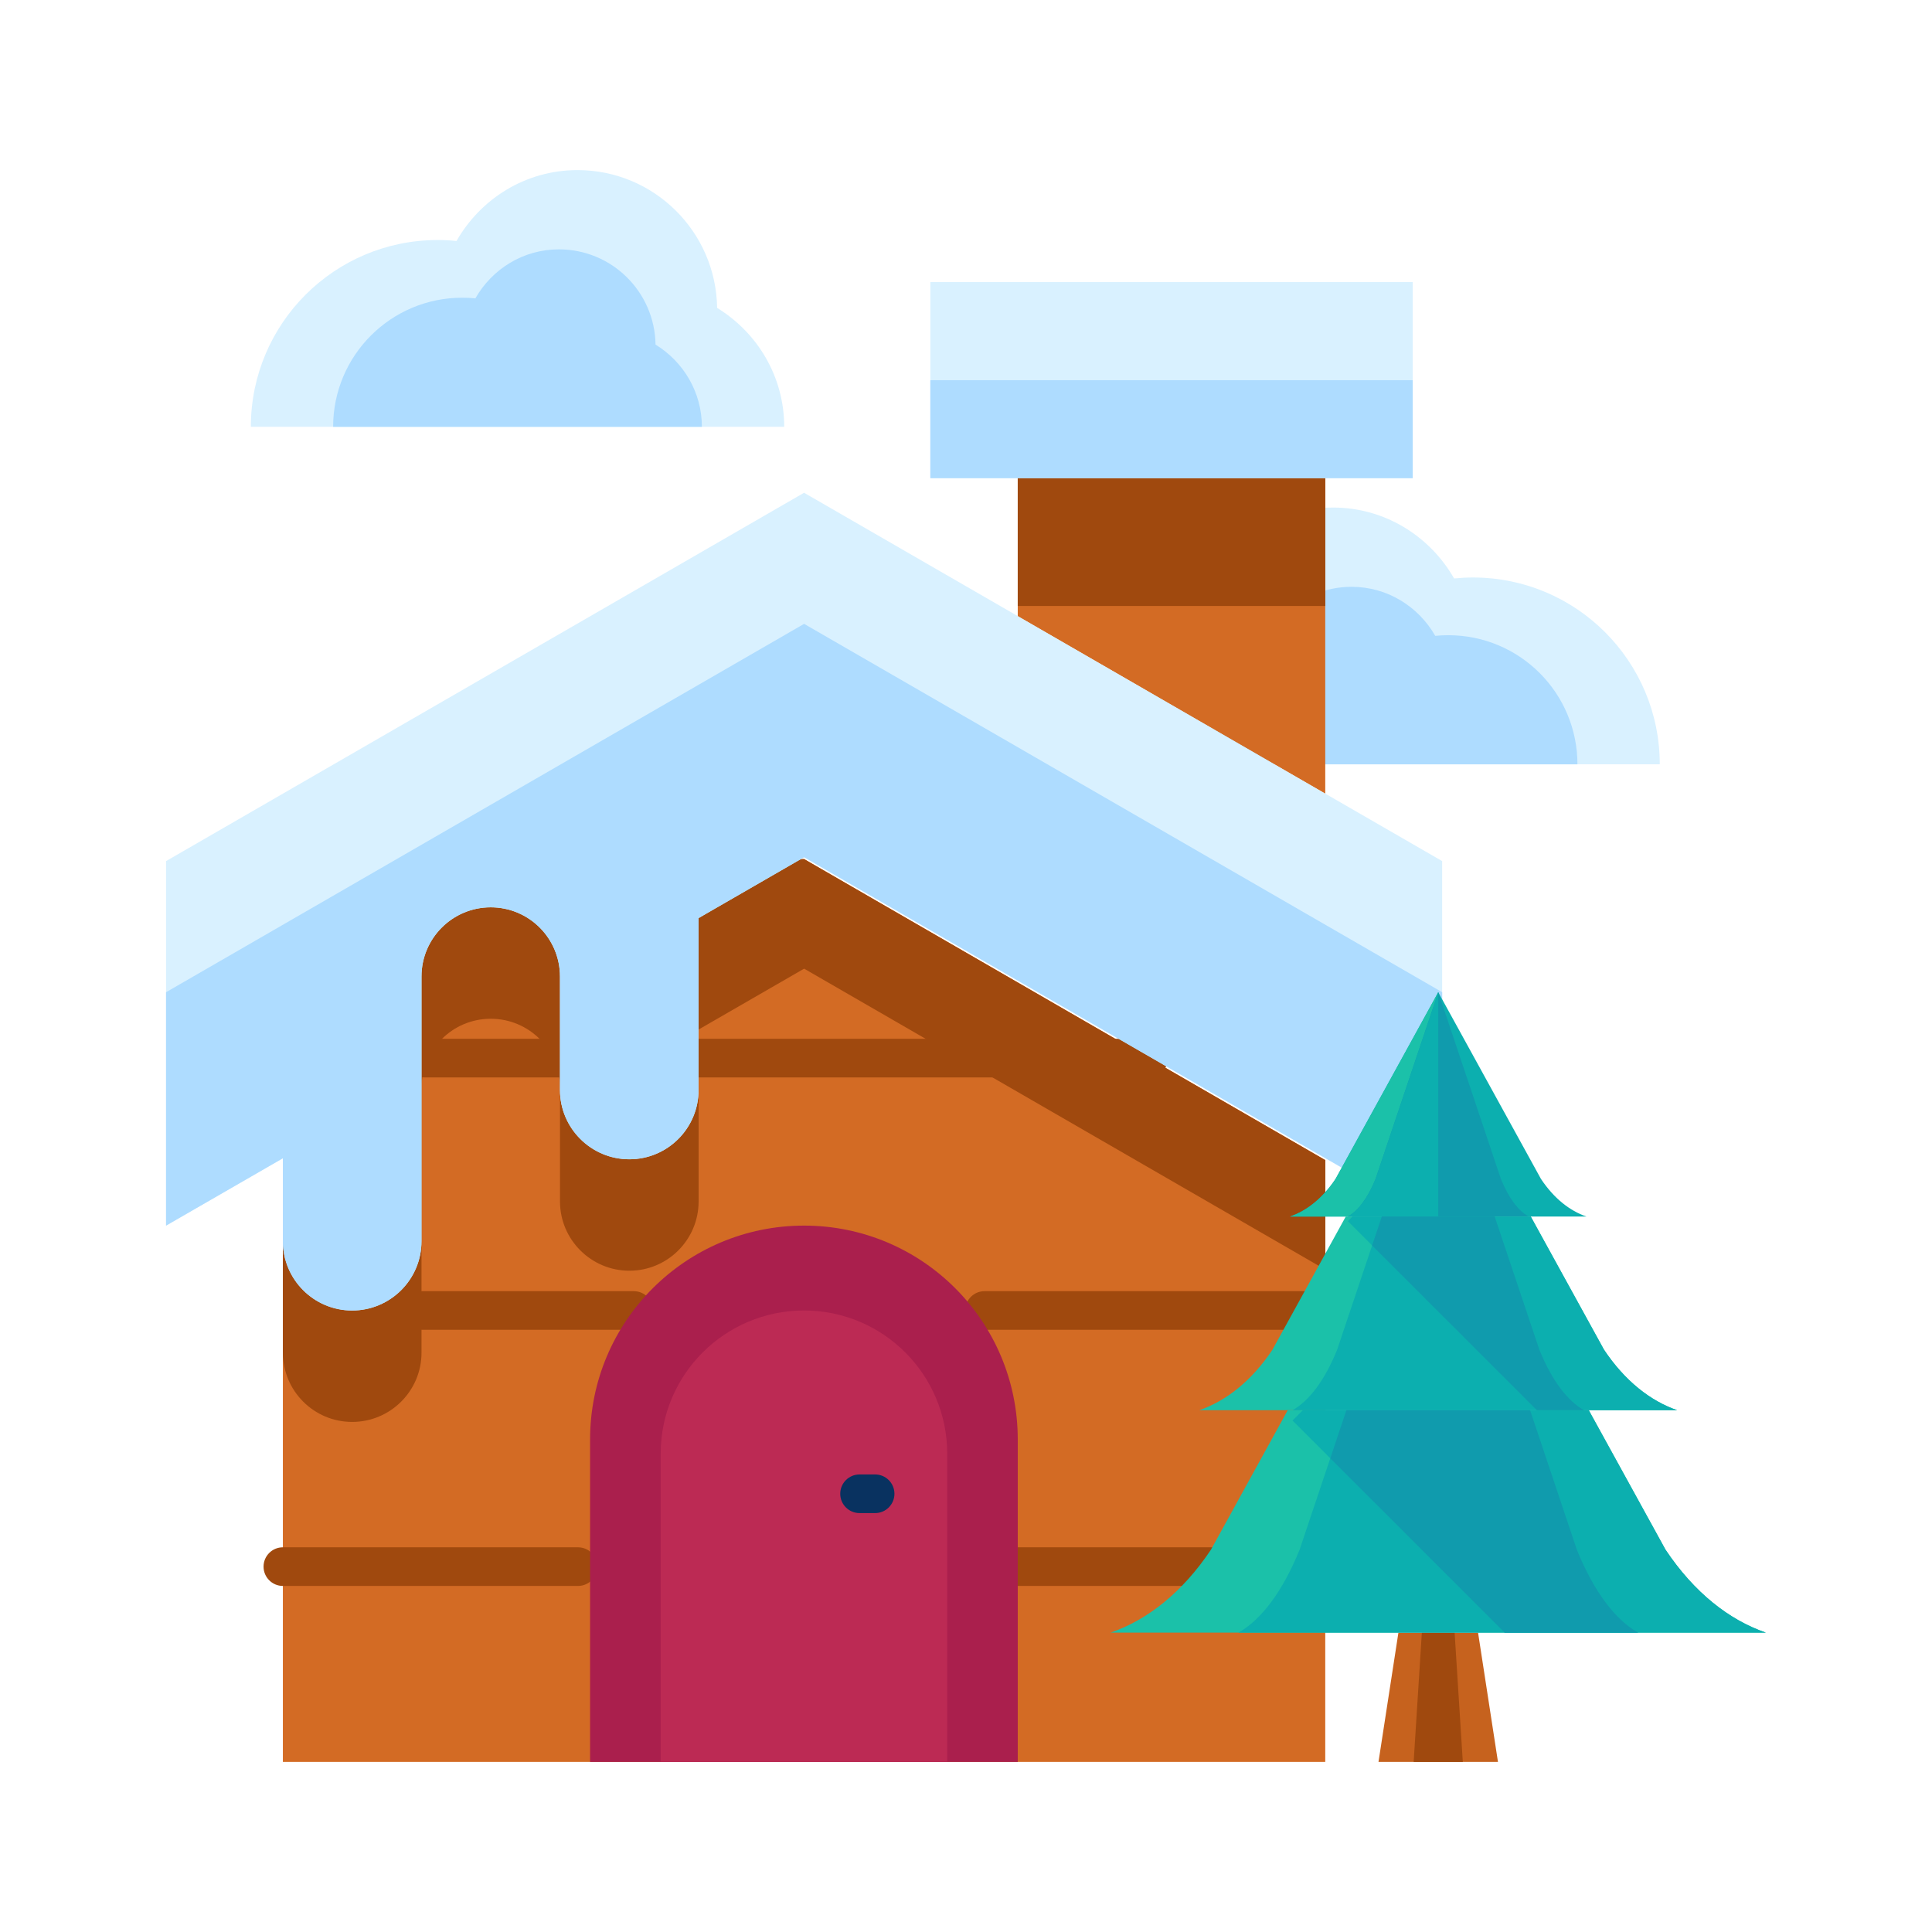
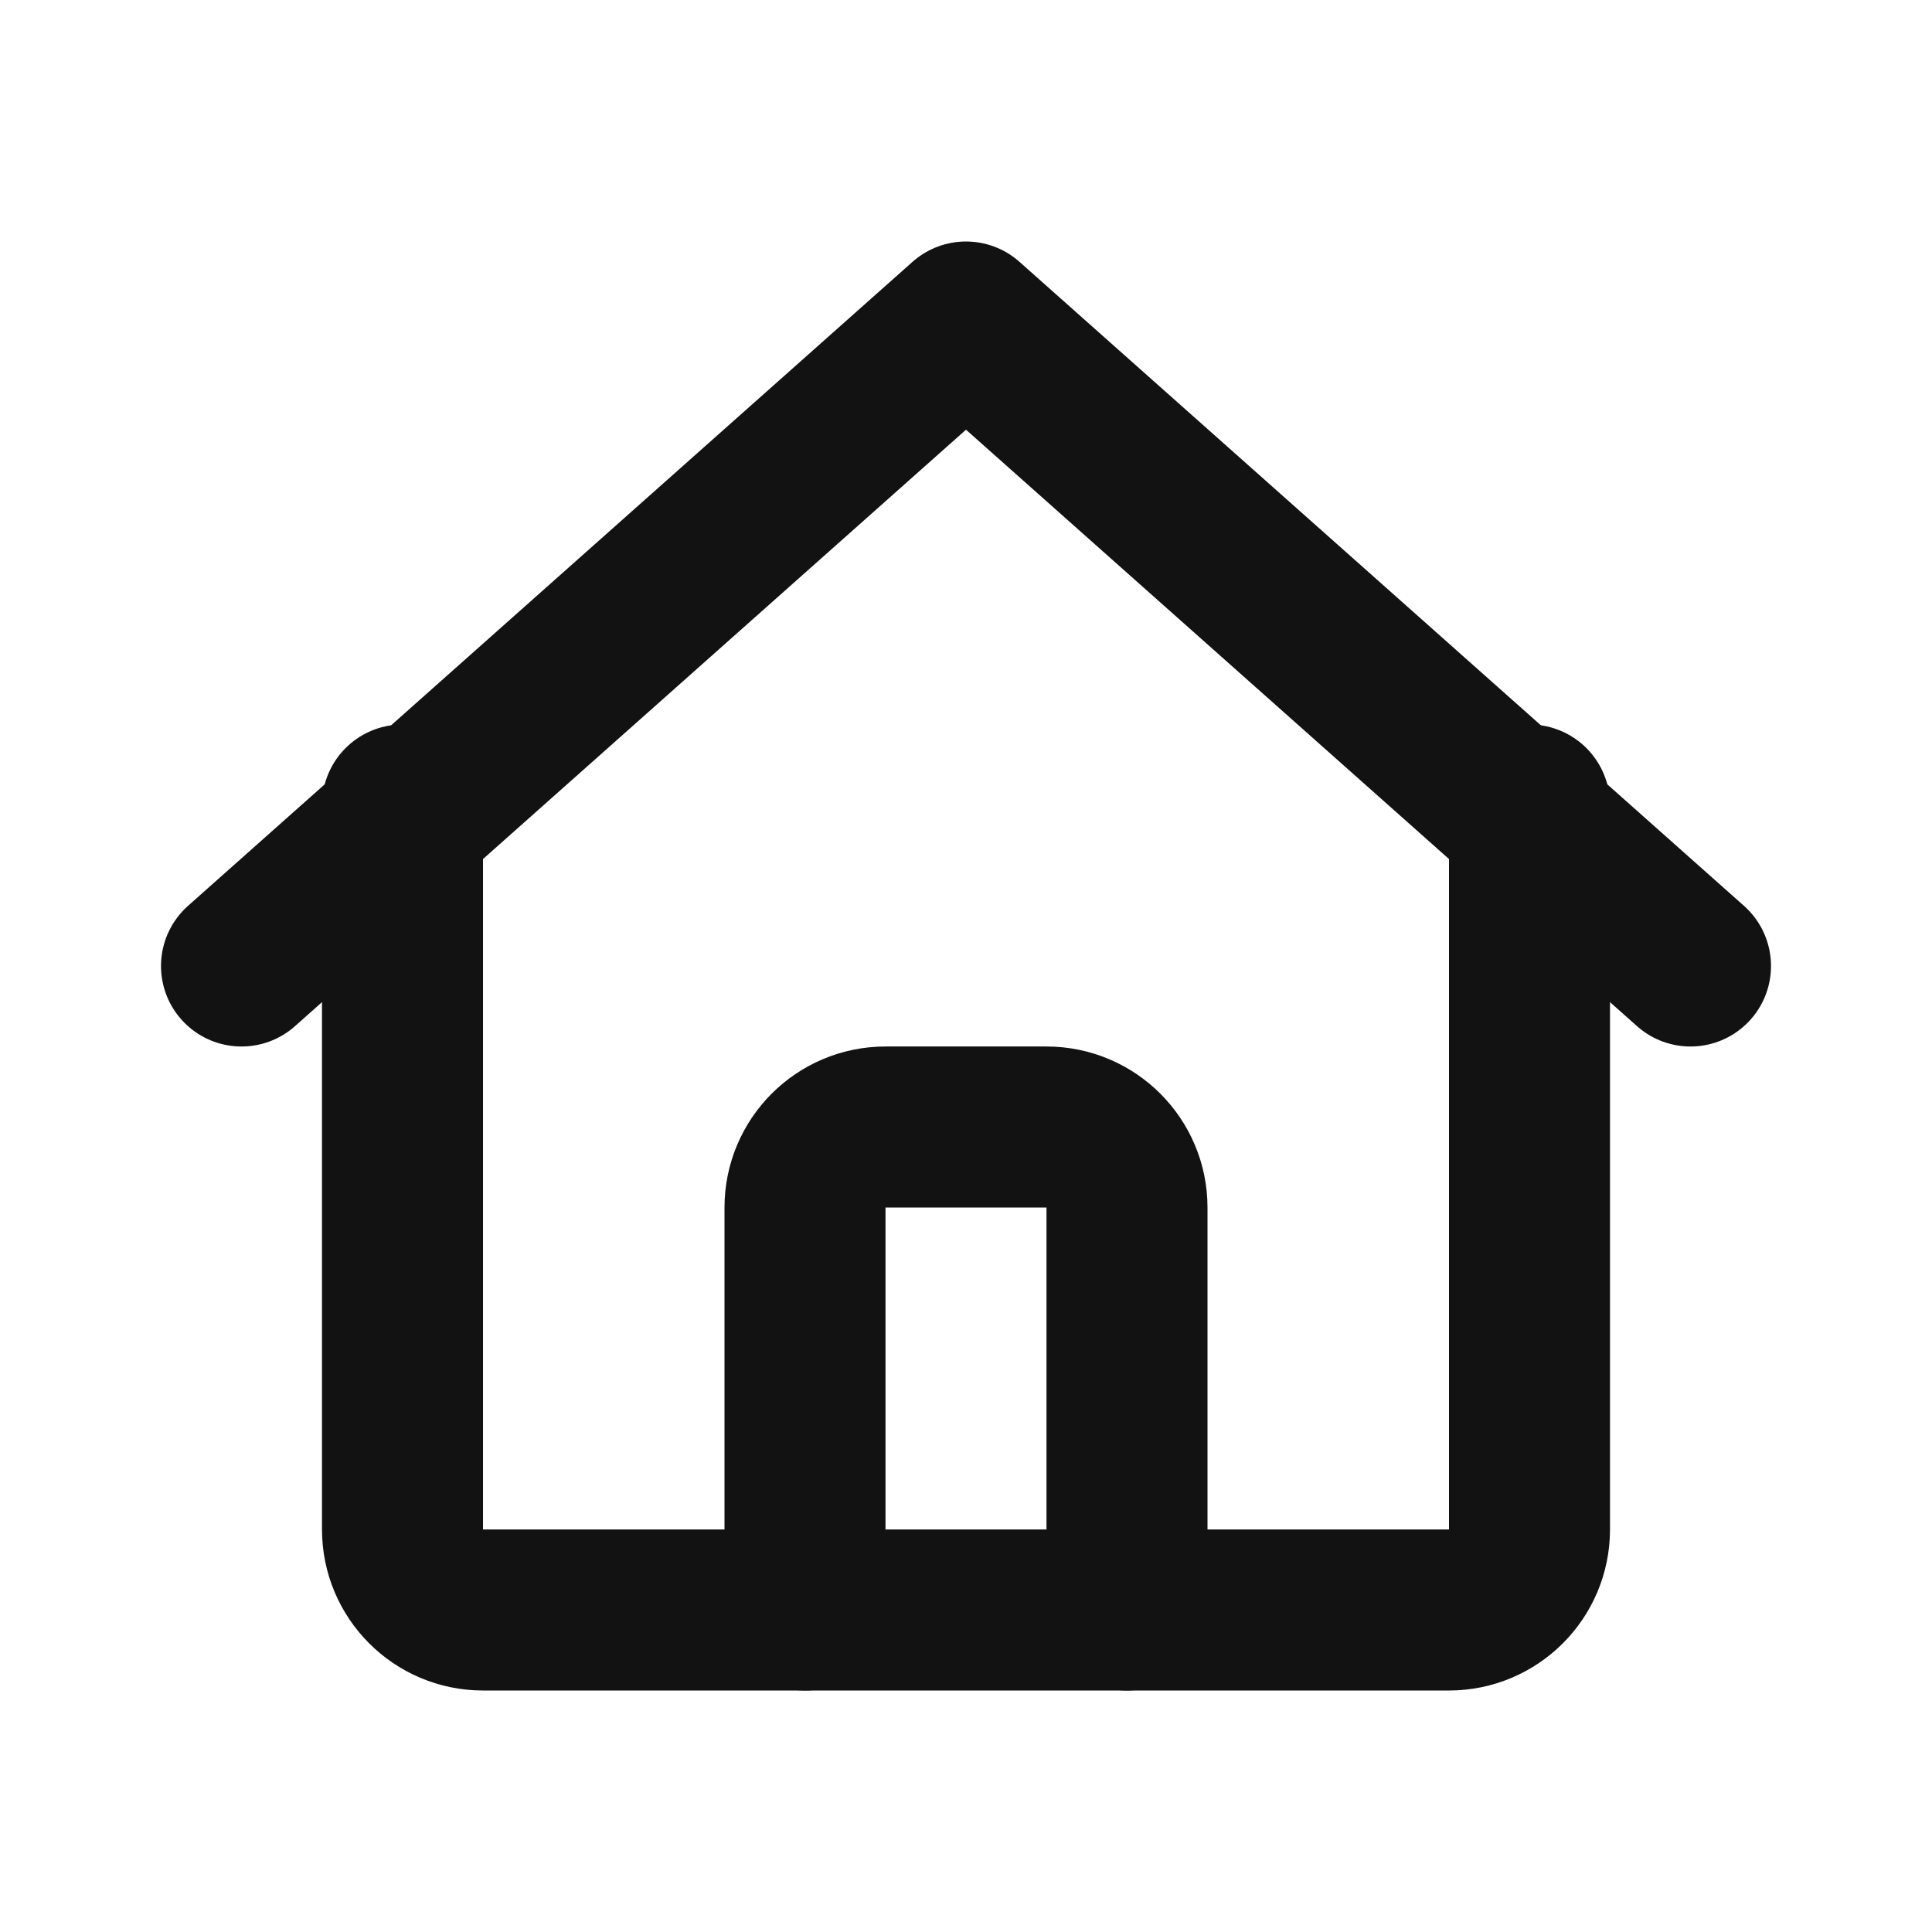
- <svg xmlns="http://www.w3.org/2000/svg" enable-background="new 0 0 75 75" height="75px" id="Layer_1" version="1.1" viewBox="0 0 75 75" width="75px" xml:space="preserve">
-   <g>
-     <g>
-       <path d="M46.329,25.055c0.043-2.961,2.449-5.352,5.42-5.352c2.02,0,3.762,1.117,4.699,2.752    c0.24-0.023,0.486-0.037,0.732-0.037c4.006,0,7.252,3.246,7.252,7.252h-9.85h-4.656h-6.203    C43.724,27.711,44.772,26.01,46.329,25.055z" fill="#D9F1FF" />
-       <path d="M48.72,26.479c0.031-2.047,1.695-3.699,3.75-3.699c1.395,0,2.6,0.773,3.246,1.904    c0.168-0.018,0.338-0.025,0.508-0.025c2.77,0,5.012,2.242,5.012,5.012h-6.809h-3.219h-4.287    C46.921,28.314,47.644,27.139,48.72,26.479z" fill="#AEDCFF" />
-     </g>
-     <g>
-       <path d="M27.839,11.953c-0.043-2.961-2.451-5.35-5.42-5.35c-2.02,0-3.762,1.115-4.697,2.752    c-0.24-0.025-0.486-0.037-0.734-0.037c-4.004,0-7.25,3.246-7.25,7.25h9.846h4.656h6.203    C30.442,14.609,29.396,12.908,27.839,11.953z" fill="#D9F1FF" />
-       <path d="M25.448,13.377c-0.031-2.047-1.695-3.697-3.75-3.697c-1.395,0-2.6,0.771-3.244,1.902    c-0.168-0.018-0.338-0.025-0.508-0.025c-2.77,0-5.014,2.242-5.014,5.012h6.809h3.219h4.287    C27.247,15.215,26.522,14.037,25.448,13.377z" fill="#AEDCFF" />
-     </g>
-     <g>
-       <g>
-         <g>
-           <g>
-             <polygon fill="#D36B24" points="31.214,33.348 10.981,34.178 10.981,68.396 51.446,68.396 51.446,45.035      " />
-             <g>
-               <path d="M44.593,41.826H27.118c-0.414,0-0.75-0.336-0.75-0.75s0.336-0.75,0.75-0.75h17.475        c0.414,0,0.75,0.336,0.75,0.75S45.007,41.826,44.593,41.826z" fill="#A0490E" />
-             </g>
-             <g>
-               <path d="M21.737,41.826h-5.24c-0.414,0-0.75-0.336-0.75-0.75s0.336-0.75,0.75-0.75h5.24        c0.414,0,0.75,0.336,0.75,0.75S22.151,41.826,21.737,41.826z" fill="#A0490E" />
-             </g>
-             <g>
-               <path d="M24.603,51.623H11.845c-0.414,0-0.75-0.336-0.75-0.75s0.336-0.75,0.75-0.75h12.758        c0.414,0,0.75,0.336,0.75,0.75S25.017,51.623,24.603,51.623z" fill="#A0490E" />
-             </g>
-             <g>
-               <path d="M50.972,51.623H38.22c-0.414,0-0.75-0.336-0.75-0.75s0.336-0.75,0.75-0.75h12.752        c0.414,0,0.75,0.336,0.75,0.75S51.386,51.623,50.972,51.623z" fill="#A0490E" />
-             </g>
-             <g>
-               <path d="M50.972,61.566H39.509c-0.414,0-0.75-0.336-0.75-0.75s0.336-0.75,0.75-0.75h11.463        c0.414,0,0.75,0.336,0.75,0.75S51.386,61.566,50.972,61.566z" fill="#A0490E" />
-             </g>
-             <g>
-               <path d="M22.438,61.566H10.981c-0.414,0-0.75-0.336-0.75-0.75s0.336-0.75,0.75-0.75h11.457        c0.414,0,0.75,0.336,0.75,0.75S22.853,61.566,22.438,61.566z" fill="#A0490E" />
-             </g>
-             <path d="M12.769,34.104l-1.787,1.031v14.154v3.221c0,1.484,1.203,2.689,2.688,2.689       c1.486,0,2.693-1.205,2.693-2.689v-6.332v-2.135v-1.807c0-1.484,1.201-2.688,2.688-2.688s2.688,1.203,2.688,2.688v0.836v3.568       c0,1.482,1.207,2.689,2.693,2.689s2.688-1.207,2.688-2.689v-6.674l4.096-2.363l20.232,11.682v-4.25L31.214,33.348       L12.769,34.104z" fill="#A0490E" />
-             <path d="M31.214,47.578c-4.586,0-8.307,3.717-8.307,8.299v12.52h16.602v-12.52       C39.509,51.295,35.802,47.578,31.214,47.578z" fill="#AA1F4D" />
-             <path d="M31.212,50.873c-3.072,0-5.564,2.49-5.564,5.559v11.965h11.123V56.432       C36.771,53.363,34.284,50.873,31.212,50.873z" fill="#BC2A54" />
-           </g>
-           <polygon fill="#D36B24" points="51.446,30.812 51.446,18.562 39.509,18.562 39.509,23.922     " />
-           <rect fill="#D9F1FF" height="7.611" width="18.725" x="36.116" y="10.951" />
-           <rect fill="#A0490E" height="4.961" width="11.938" x="39.509" y="18.562" />
-           <rect fill="#AEDCFF" height="3.805" width="18.725" x="36.116" y="14.758" />
-         </g>
-         <path d="M33.972,57.988c0,0-0.141,0-0.303,0c-0.166,0-0.301,0-0.301,0s0.135,0,0.301,0     C33.831,57.988,33.972,57.988,33.972,57.988z" fill="#0CAFAF" />
-         <path d="M31.214,19.129L6.446,33.428v14.15l4.535-2.615v3.221c0,1.484,1.203,2.689,2.688,2.689     c1.486,0,2.693-1.205,2.693-2.689v-6.332v-2.135V37.91c0-1.484,1.201-2.688,2.688-2.688s2.688,1.203,2.688,2.688v0.836v3.568     c0,1.482,1.207,2.689,2.693,2.689s2.688-1.207,2.688-2.689v-6.674l4.096-2.363l24.77,14.301v-14.15L31.214,19.129z" fill="#D9F1FF" />
-         <path d="M6.446,38.518v9.061l4.535-2.615v3.221c0,1.484,1.203,2.689,2.688,2.689c1.486,0,2.693-1.205,2.693-2.689     v-1.242v-2.135V43v-1.148v-2.135V37.91c0-1.484,1.201-2.688,2.688-2.688s2.688,1.203,2.688,2.688v0.836v3.568     c0,1.482,1.207,2.689,2.693,2.689s2.688-1.207,2.688-2.689V40.73v-5.09l4.096-2.363l24.77,14.301v-9.061l-24.77-14.299     L6.446,38.518z" fill="#AEDCFF" />
-       </g>
-       <g>
-         <g>
-           <path d="M33.972,58.738h-0.604c-0.414,0-0.75-0.336-0.75-0.75s0.336-0.75,0.75-0.75h0.604      c0.414,0,0.75,0.336,0.75,0.75S34.386,58.738,33.972,58.738z" fill="#093260" />
-         </g>
-         <path d="     M44.593,41.076" fill="none" stroke="#093260" stroke-linecap="round" stroke-linejoin="round" stroke-miterlimit="10" stroke-width="1.5" />
-         <path d="     M27.118,41.076" fill="none" stroke="#093260" stroke-linecap="round" stroke-linejoin="round" stroke-miterlimit="10" stroke-width="1.5" />
-         <path d="     M21.737,41.076" fill="none" stroke="#093260" stroke-linecap="round" stroke-linejoin="round" stroke-miterlimit="10" stroke-width="1.5" />
-         <path d="     M16.497,41.076" fill="none" stroke="#093260" stroke-linecap="round" stroke-linejoin="round" stroke-miterlimit="10" stroke-width="1.5" />
-         <path d="     M24.603,50.873" fill="none" stroke="#093260" stroke-linecap="round" stroke-linejoin="round" stroke-miterlimit="10" stroke-width="1.5" />
-         <path d="     M11.845,50.873" fill="none" stroke="#093260" stroke-linecap="round" stroke-linejoin="round" stroke-miterlimit="10" stroke-width="1.5" />
-         <path d="     M50.972,50.873" fill="none" stroke="#093260" stroke-linecap="round" stroke-linejoin="round" stroke-miterlimit="10" stroke-width="1.5" />
-         <path d="     M38.22,50.873" fill="none" stroke="#093260" stroke-linecap="round" stroke-linejoin="round" stroke-miterlimit="10" stroke-width="1.5" />
-         <path d="     M50.972,60.816" fill="none" stroke="#093260" stroke-linecap="round" stroke-linejoin="round" stroke-miterlimit="10" stroke-width="1.5" />
-         <path d="     M39.509,60.816" fill="none" stroke="#093260" stroke-linecap="round" stroke-linejoin="round" stroke-miterlimit="10" stroke-width="1.5" />
-         <path d="     M22.438,60.816" fill="none" stroke="#093260" stroke-linecap="round" stroke-linejoin="round" stroke-miterlimit="10" stroke-width="1.5" />
-         <path d="     M10.981,60.816" fill="none" stroke="#093260" stroke-linecap="round" stroke-linejoin="round" stroke-miterlimit="10" stroke-width="1.5" />
-       </g>
-       <g>
-         <g>
-           <polygon fill="#C6621E" points="58.151,68.396 53.513,68.396 54.286,63.379 57.378,63.379     " />
-           <polygon fill="#A0490E" points="56.786,68.396 54.878,68.396 55.196,63.379 56.468,63.379     " />
-           <g>
-             <g>
-               <path d="M61.583,47.225c-0.645-0.221-1.258-0.703-1.762-1.457l-3.988-7.25l-3.988,7.25        c-0.504,0.754-1.119,1.236-1.764,1.457H61.583z" fill="#0CAFAF" />
-             </g>
-             <path d="M55.833,38.518l-3.988,7.25c-0.504,0.754-1.119,1.236-1.764,1.457h5.752V38.518z" fill="#1BC1A9" />
-             <path d="M62.267,52.395l-2.844-5.17h-7.18l-2.846,5.17c-0.811,1.217-1.803,1.99-2.842,2.35H65.11       C64.069,54.385,63.079,53.611,62.267,52.395z" fill="#1BC1A9" />
-             <g>
-               <path d="M64.655,60.158l-2.979-5.414H49.989l-2.979,5.414c-1.115,1.668-2.473,2.73-3.898,3.221h25.441        C67.126,62.889,65.769,61.826,64.655,60.158z" fill="#1BC1A9" />
-             </g>
-           </g>
-           <g>
-             <g>
-               <path d="M59.341,47.225c-0.395-0.221-0.768-0.703-1.076-1.457l-2.432-7.25l-2.434,7.25        c-0.307,0.754-0.682,1.236-1.076,1.457H59.341z" fill="#109BAD" />
-             </g>
-             <path d="M53.399,45.768c-0.307,0.754-0.682,1.236-1.076,1.457h3.51v-8.707L53.399,45.768z" fill="#0CAFAF" />
-             <path d="M59.757,52.395l-1.734-5.17h-4.381l-1.734,5.17c-0.494,1.217-1.098,1.99-1.732,2.35h11.316       C60.856,54.385,60.253,53.611,59.757,52.395z" fill="#0CAFAF" />
-             <path d="M62.267,52.395l-2.844-5.17h-6.918l-0.182,0.18l7.34,7.34h5.447       C64.069,54.385,63.079,53.611,62.267,52.395z" fill="#0CAFAF" />
-             <path d="M59.757,52.395l-1.734-5.17h-4.381l-0.377,1.123l6.398,6.396h1.828       C60.856,54.385,60.253,53.611,59.757,52.395z" fill="#109BAD" />
-             <g>
-               <path d="M61.212,60.158l-1.814-5.414h-7.131l-1.816,5.414c-0.678,1.668-1.508,2.73-2.377,3.221h15.518        C62.722,62.889,61.892,61.826,61.212,60.158z" fill="#0CAFAF" />
-             </g>
-             <path d="M64.655,60.158l-2.979-5.414H50.575l-0.4,0.4l8.236,8.234h10.143       C67.126,62.889,65.769,61.826,64.655,60.158z" fill="#0CAFAF" />
-             <path d="M61.212,60.158l-1.814-5.414h-7.131l-0.625,1.867l6.77,6.768h5.18       C62.722,62.889,61.892,61.826,61.212,60.158z" fill="#109BAD" />
-           </g>
-         </g>
-       </g>
-     </g>
-   </g>
+ <svg xmlns="http://www.w3.org/2000/svg" width="24" height="24" viewBox="0 0 24 24" fill="none">
+   <path d="M3 12L12 4L21 12" stroke="#121212" stroke-width="2" stroke-linecap="round" stroke-linejoin="round" fill="none" />
+   <path d="M5 10V19C5 19.552 5.448 20 6 20H18C18.552 20 19 19.552 19 19V10" stroke="#121212" stroke-width="2" stroke-linecap="round" stroke-linejoin="round" fill="none" />
+   <path d="M10 20V15C10 14.448 10.448 14 11 14H13C13.552 14 14 14.448 14 15V20" stroke="#121212" stroke-width="2" stroke-linecap="round" stroke-linejoin="round" fill="none" />
</svg>
